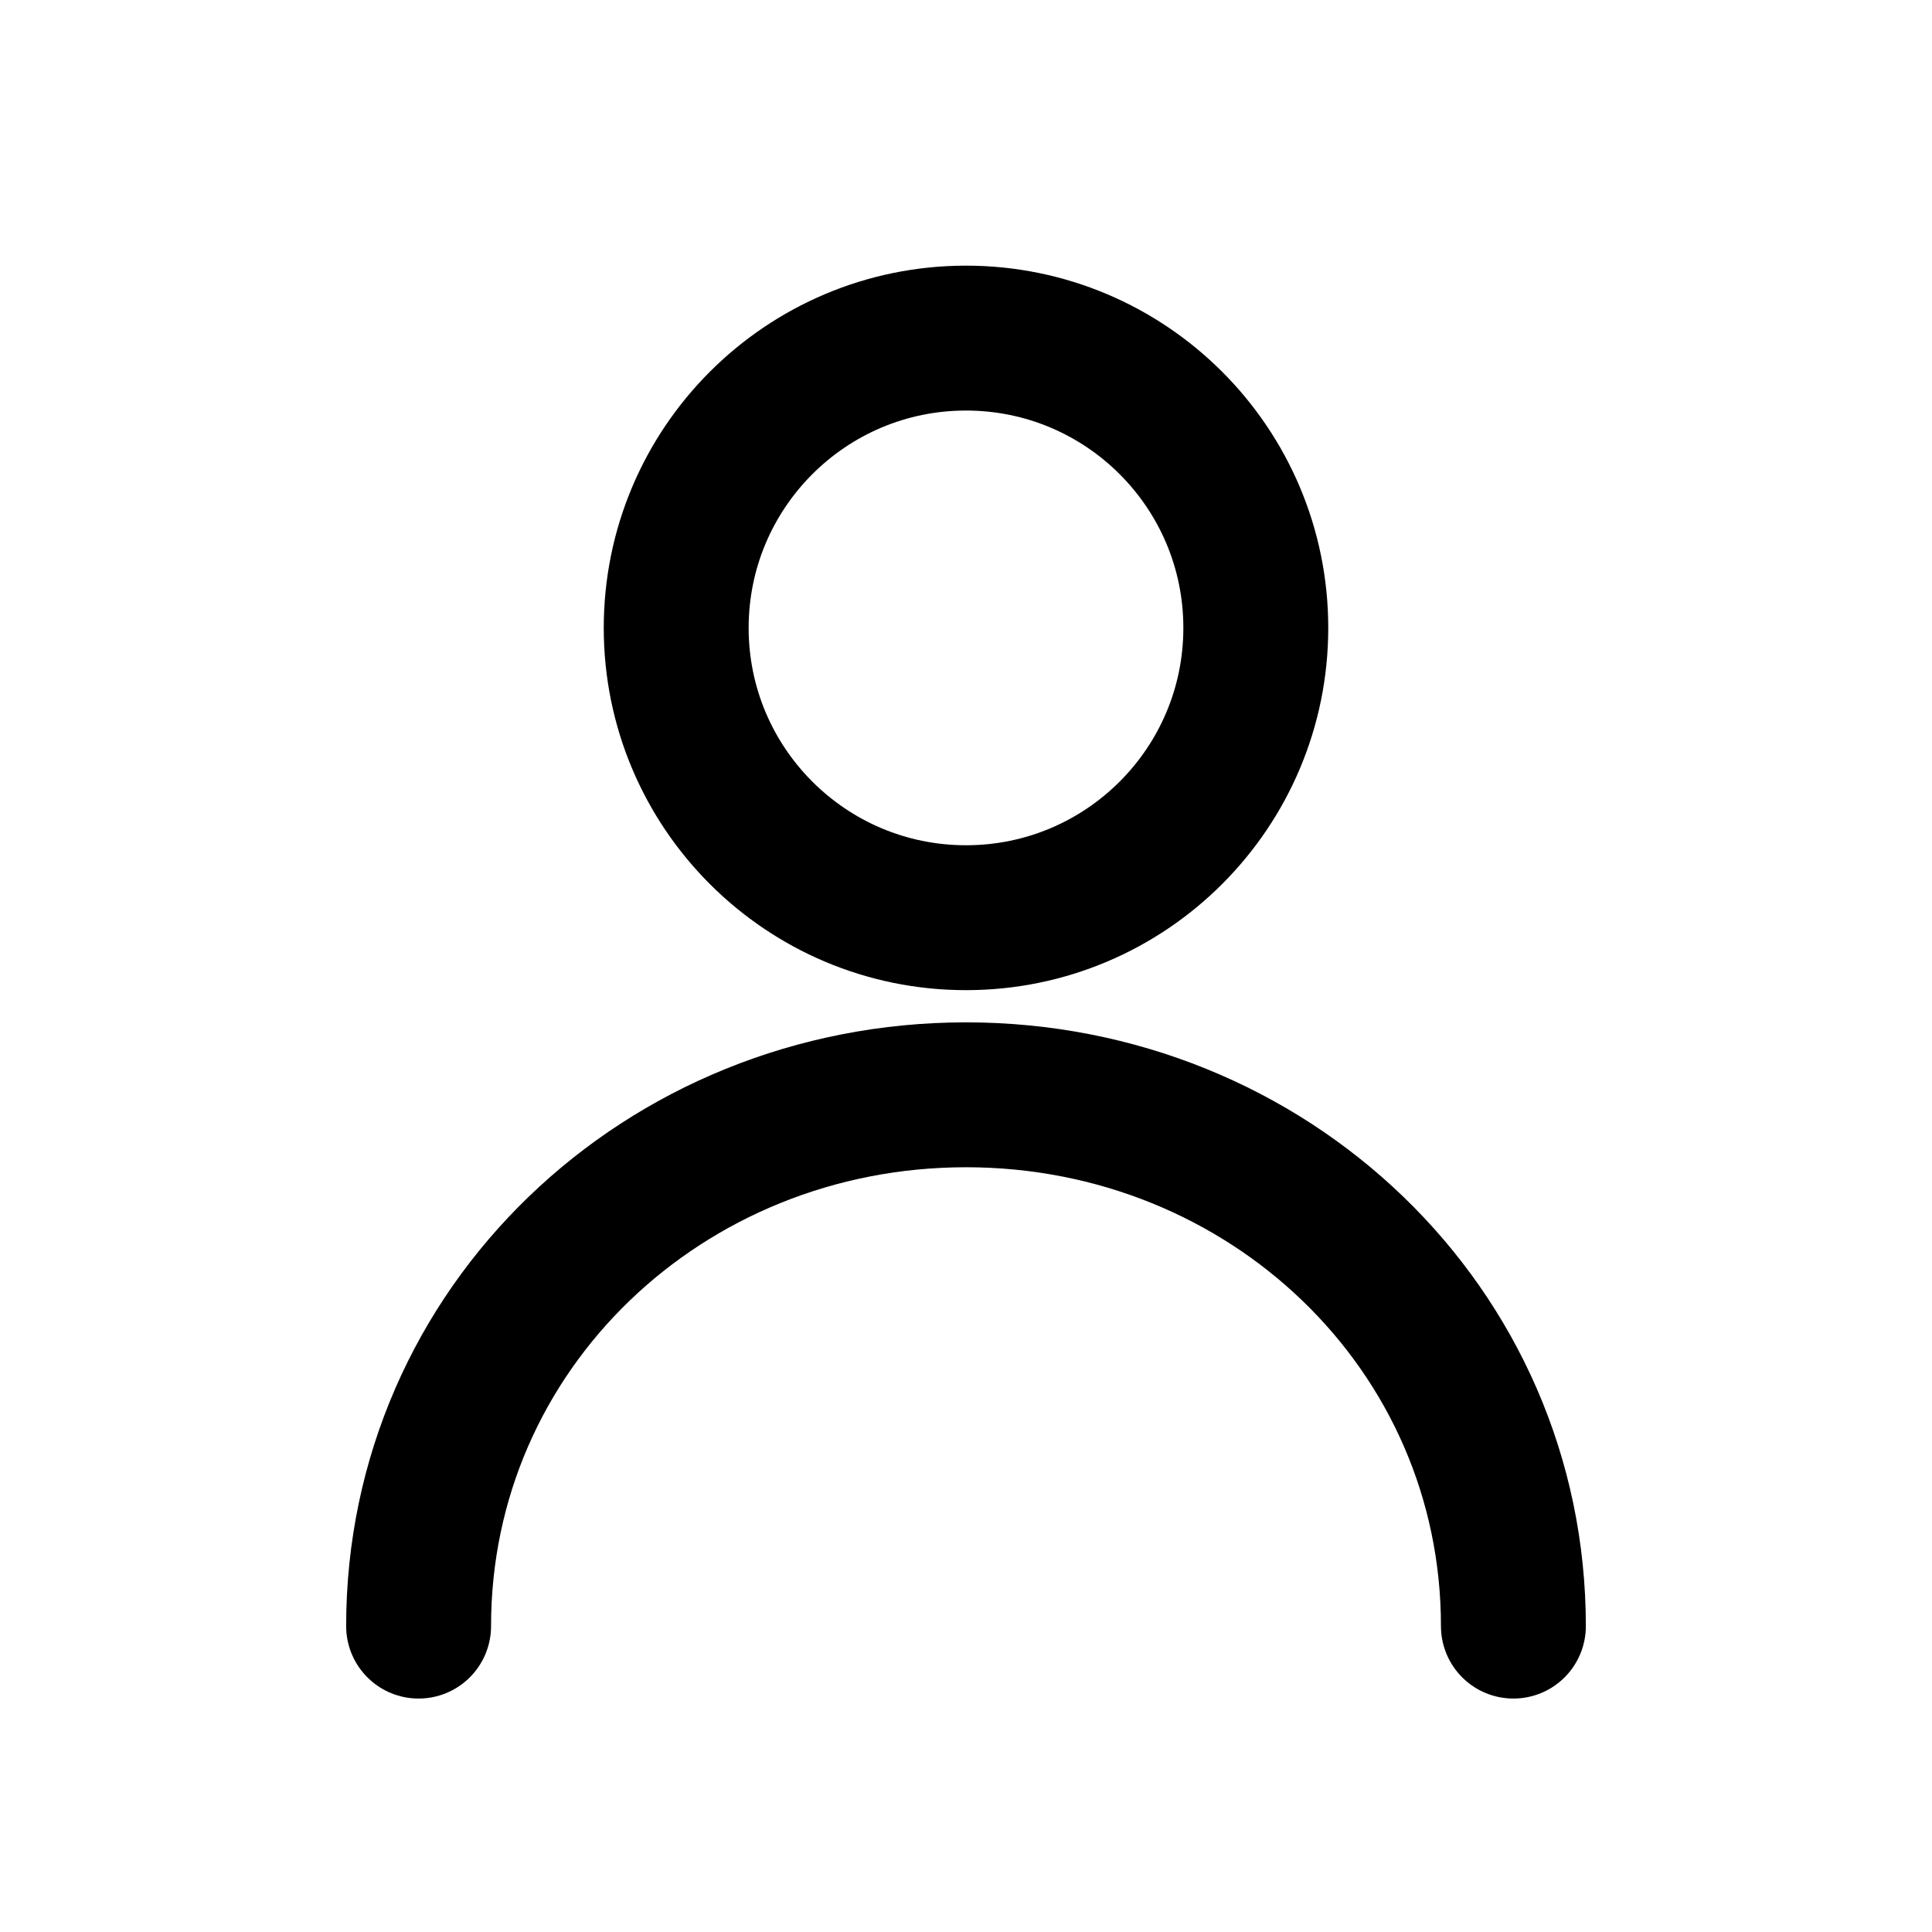
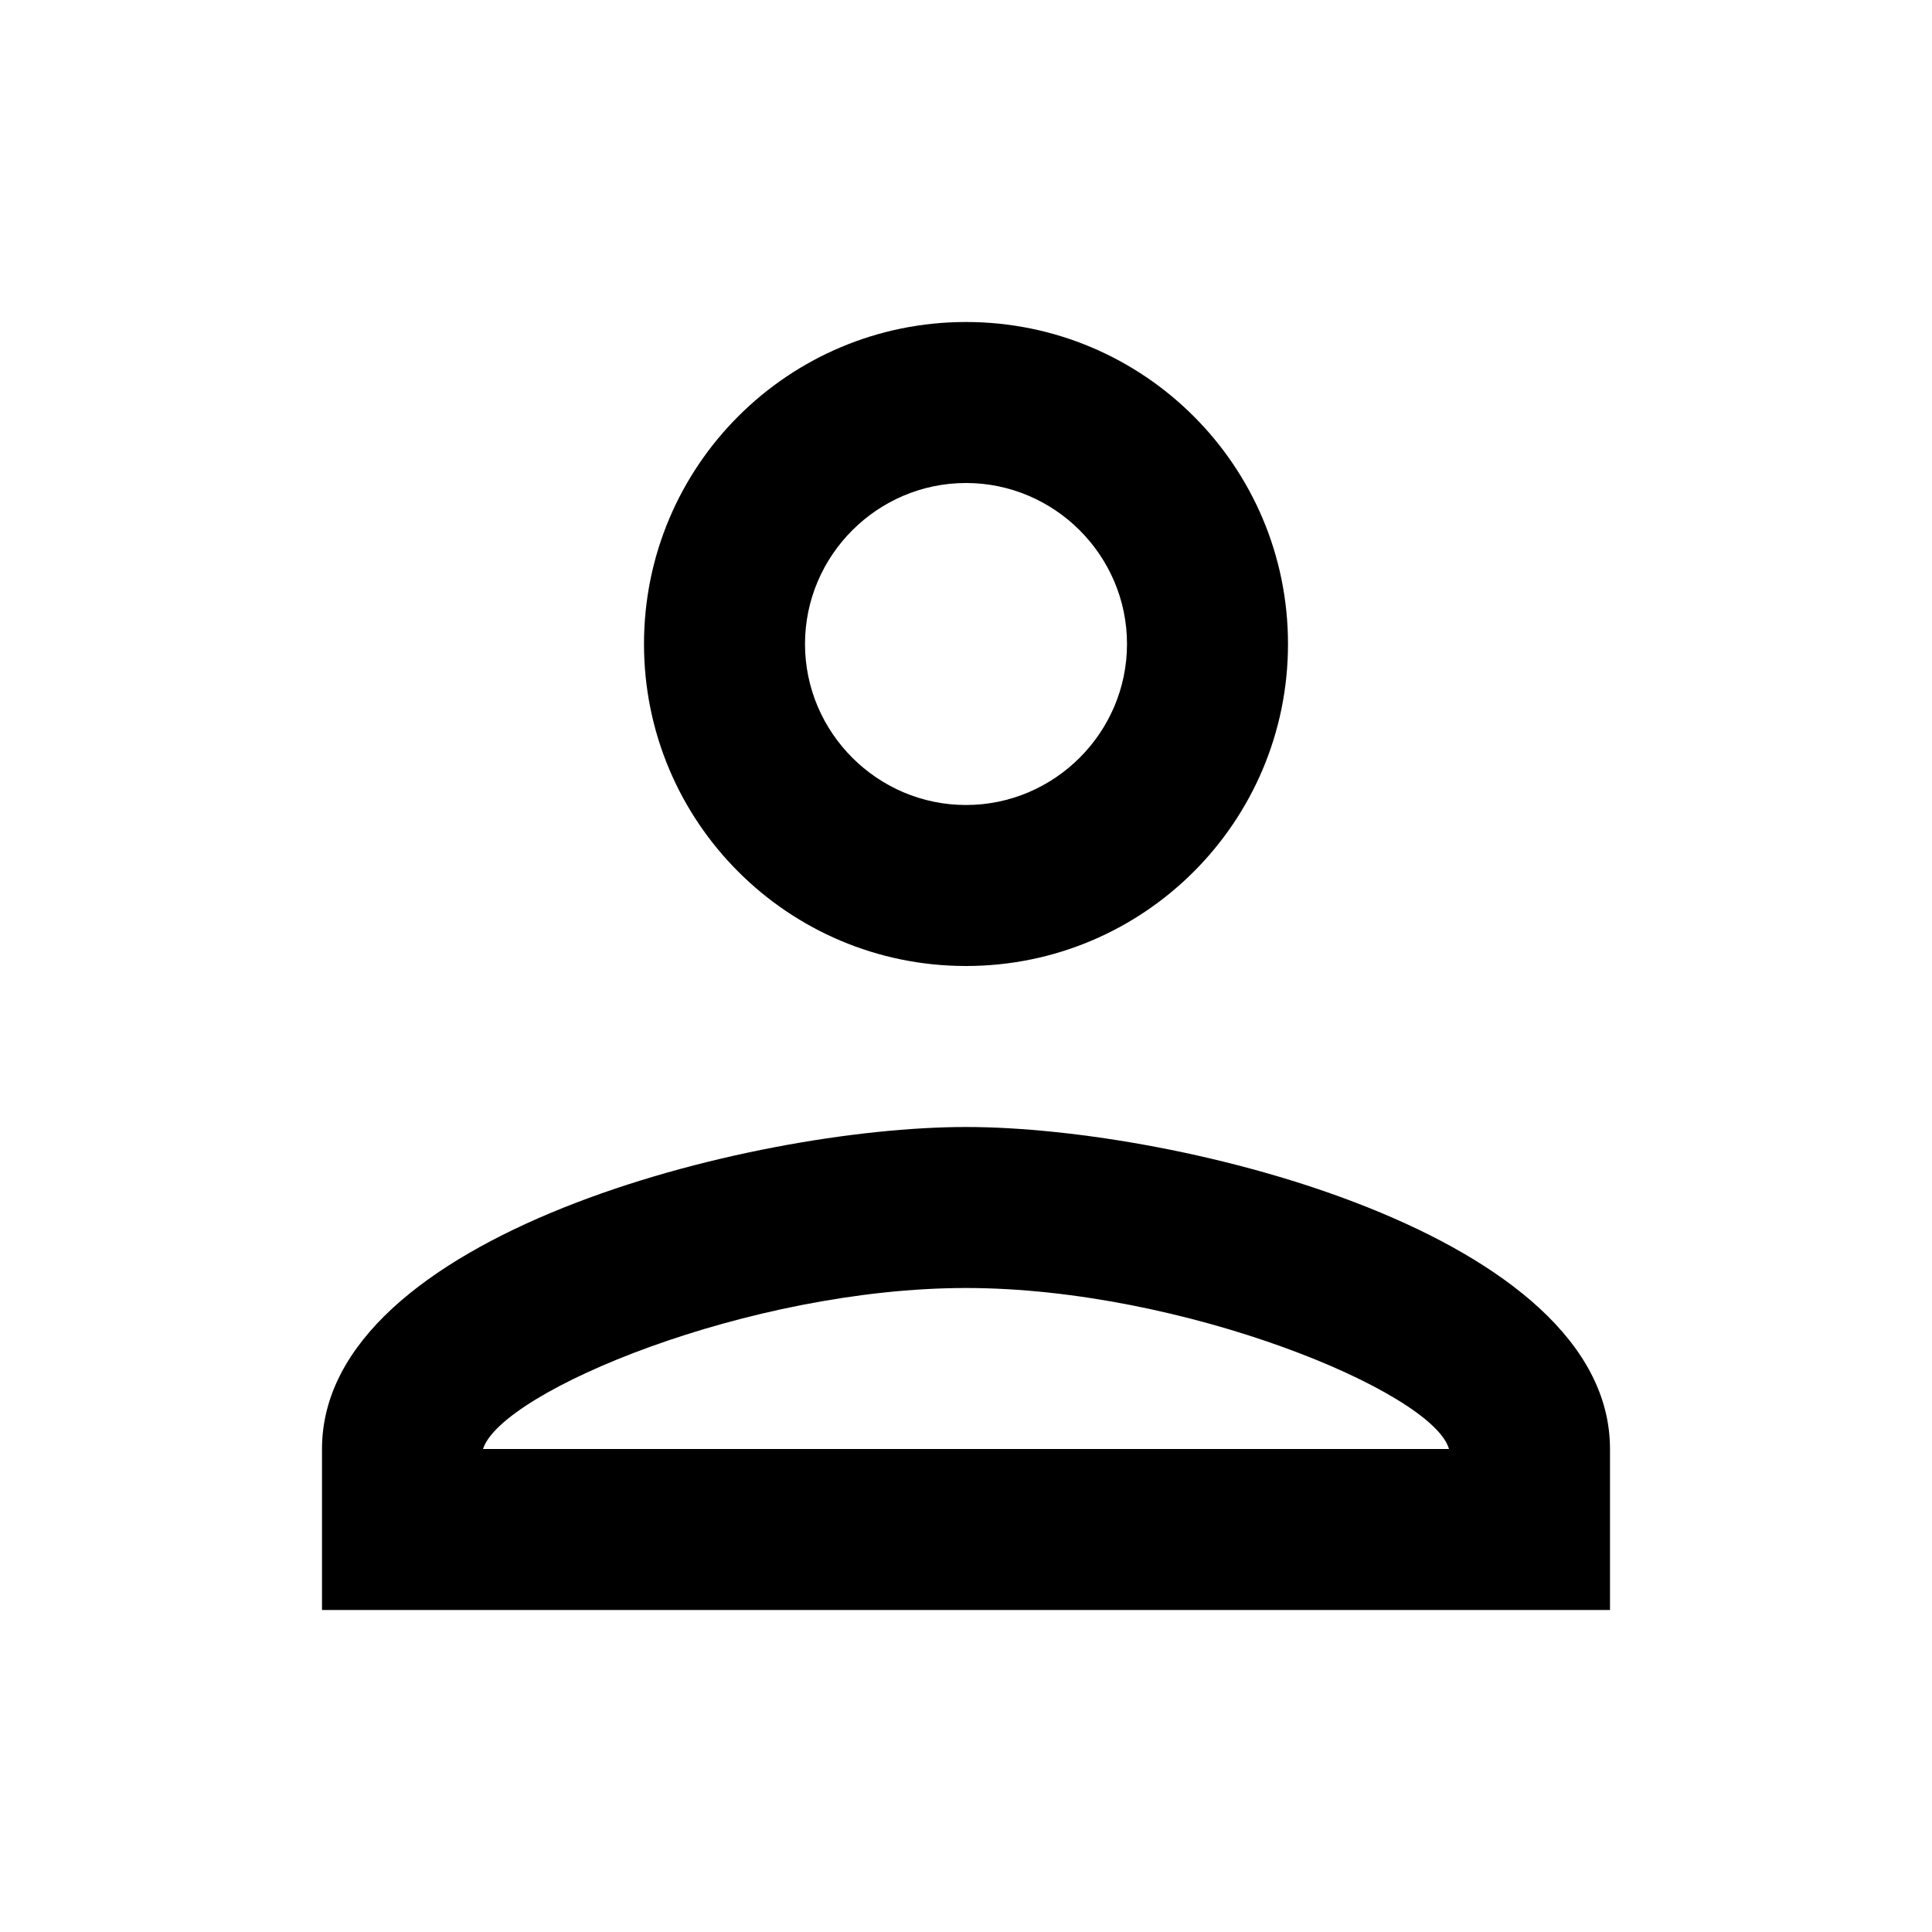
<svg xmlns="http://www.w3.org/2000/svg" viewBox="0 0 24 24" fill="none">
-   <circle cx="12" cy="7.8" r="3.6" stroke="#000000" stroke-width="1.8" />
-   <path d="M5.2 20.2C5.2 16.5 8.25 13.6 12 13.6C15.75 13.6 18.8 16.5 18.8 20.2" stroke="#000000" stroke-width="1.8" stroke-linecap="round" />
+   <path fill="#000000" d="M12,6c1.1,0 2,0.9 2,2s-0.9,2 -2,2 -2,-0.9 -2,-2 0.9,-2 2,-2m0,10c2.7,0 5.8,1.29 6,2L6,18c0.23,-0.72 3.31,-2 6,-2m0,-12C9.79,4 8,5.79 8,8s1.79,4 4,4 4,-1.79 4,-4 -1.79,-4 -4,-4zM12,14c-2.67,0 -8,1.34 -8,4v2h16v-2c0,-2.66 -5.33,-4 -8,-4z" />
</svg>
